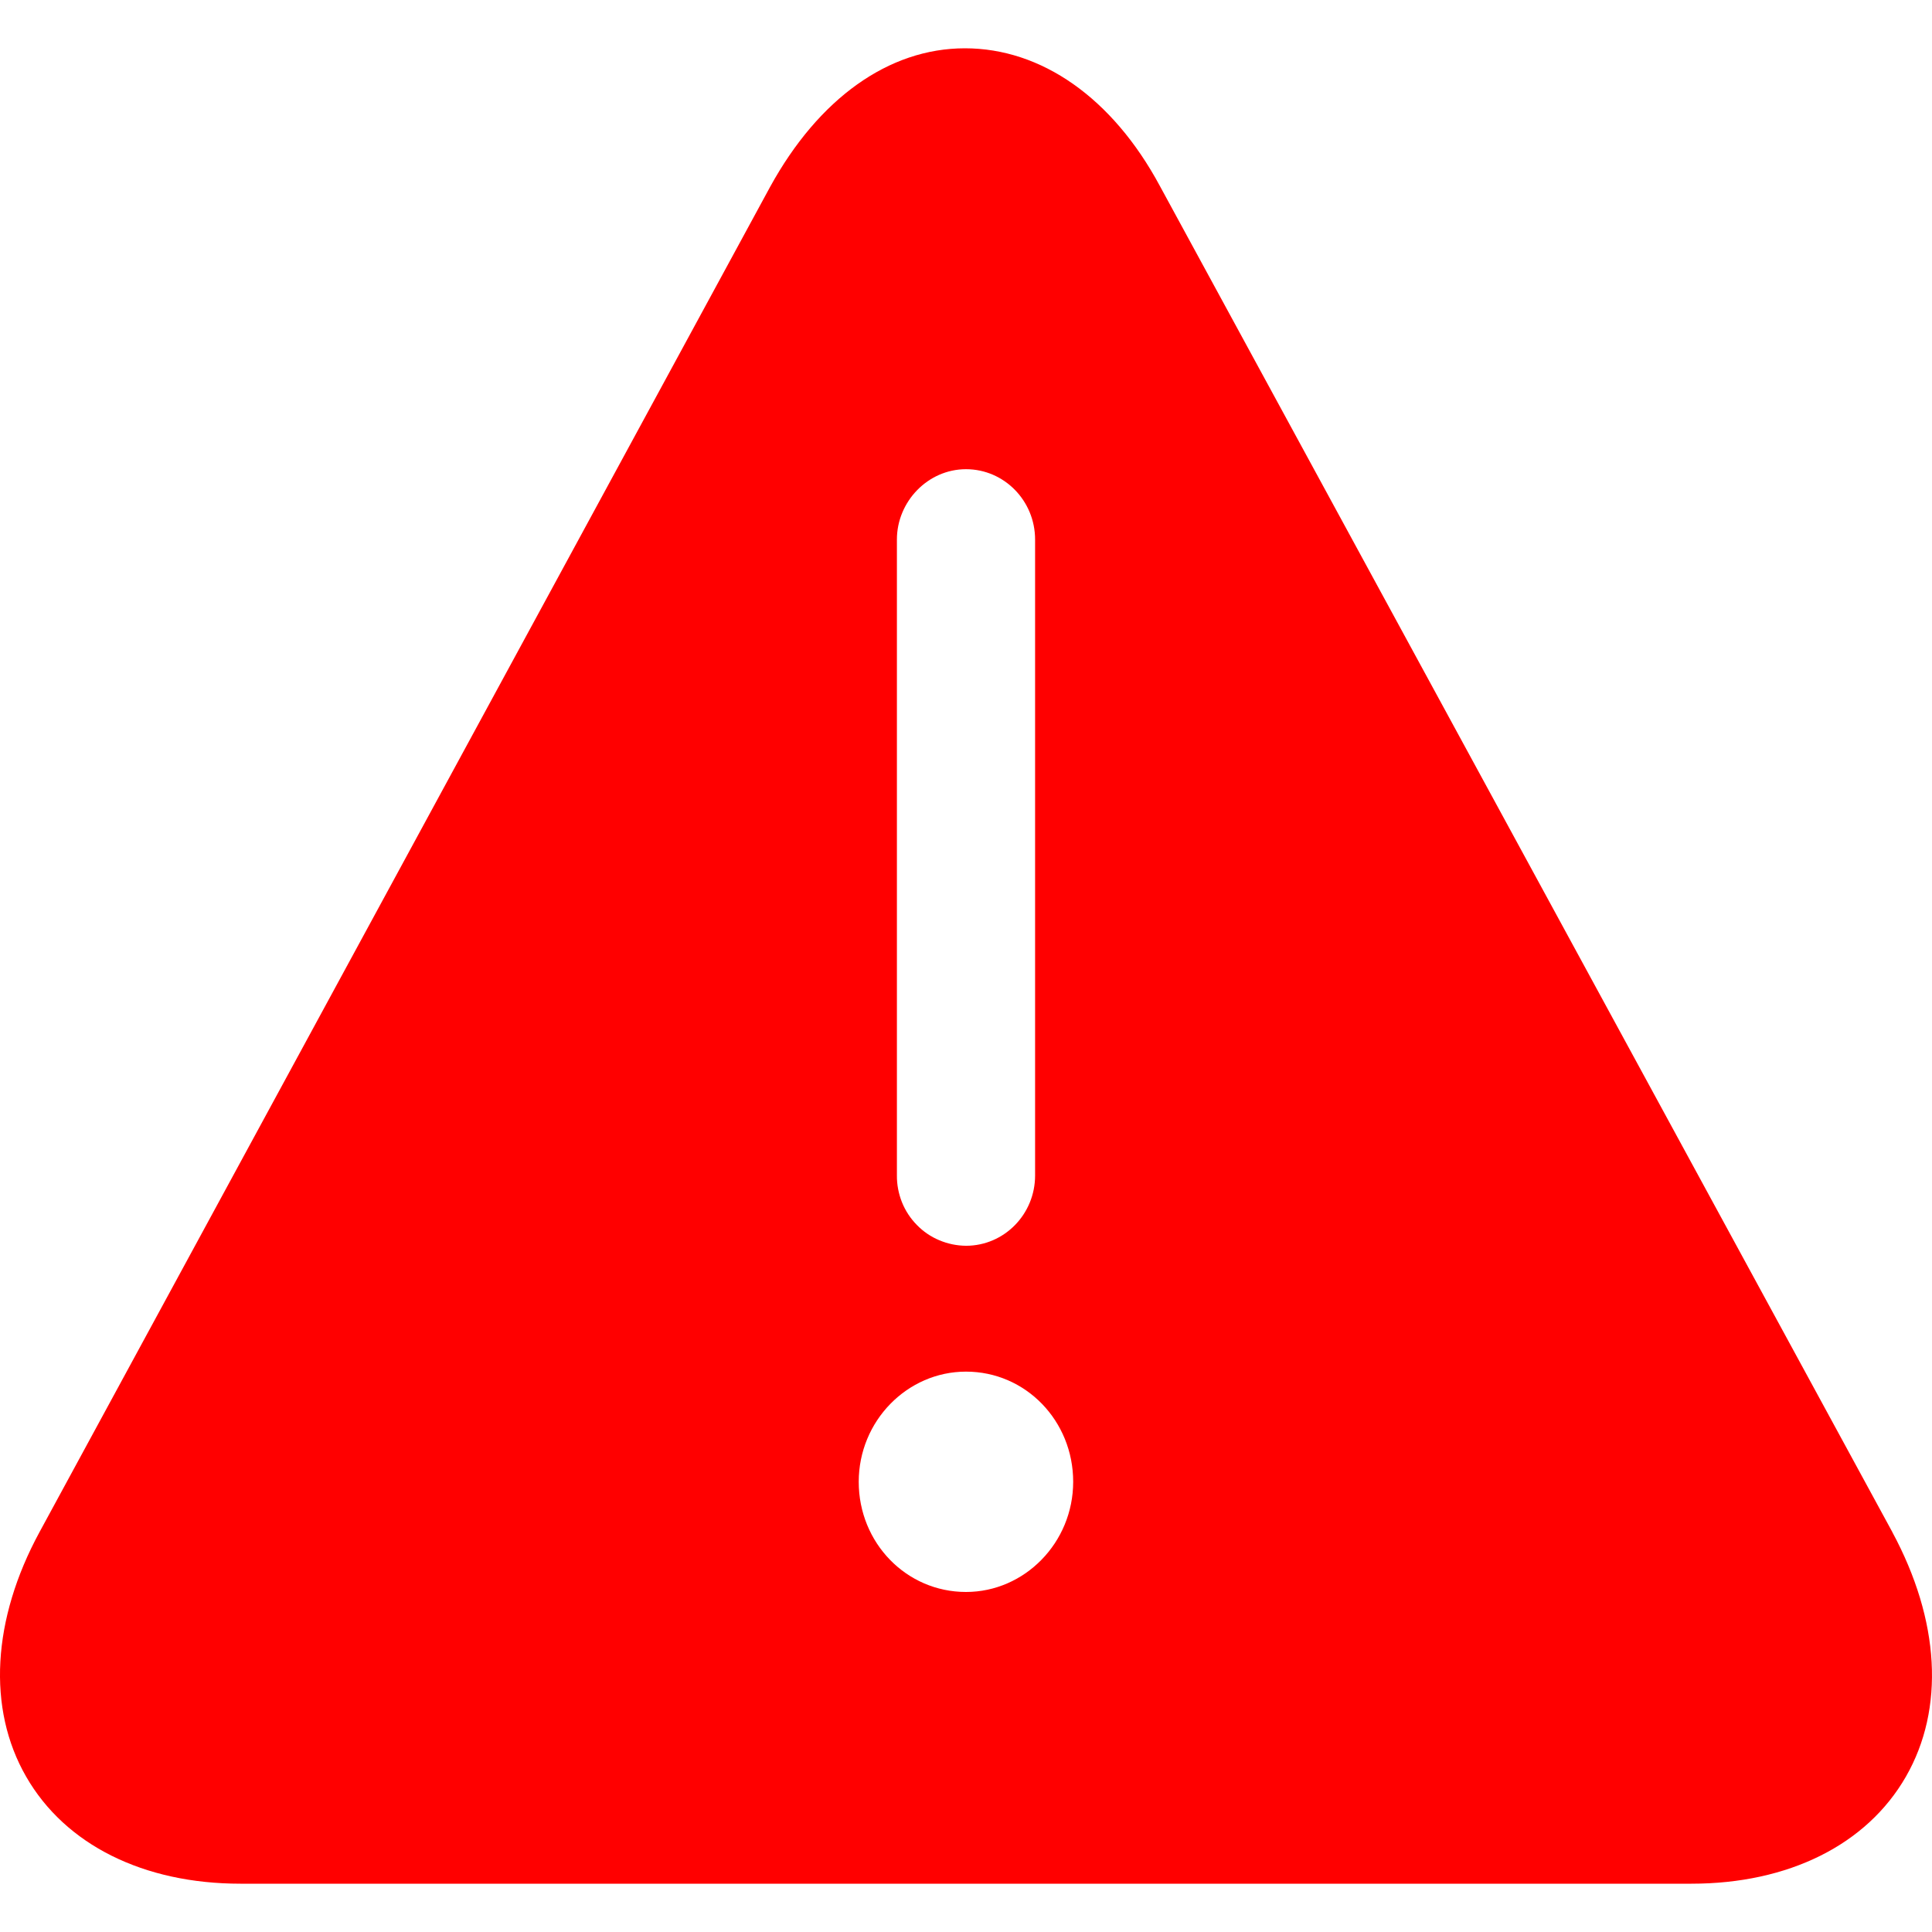
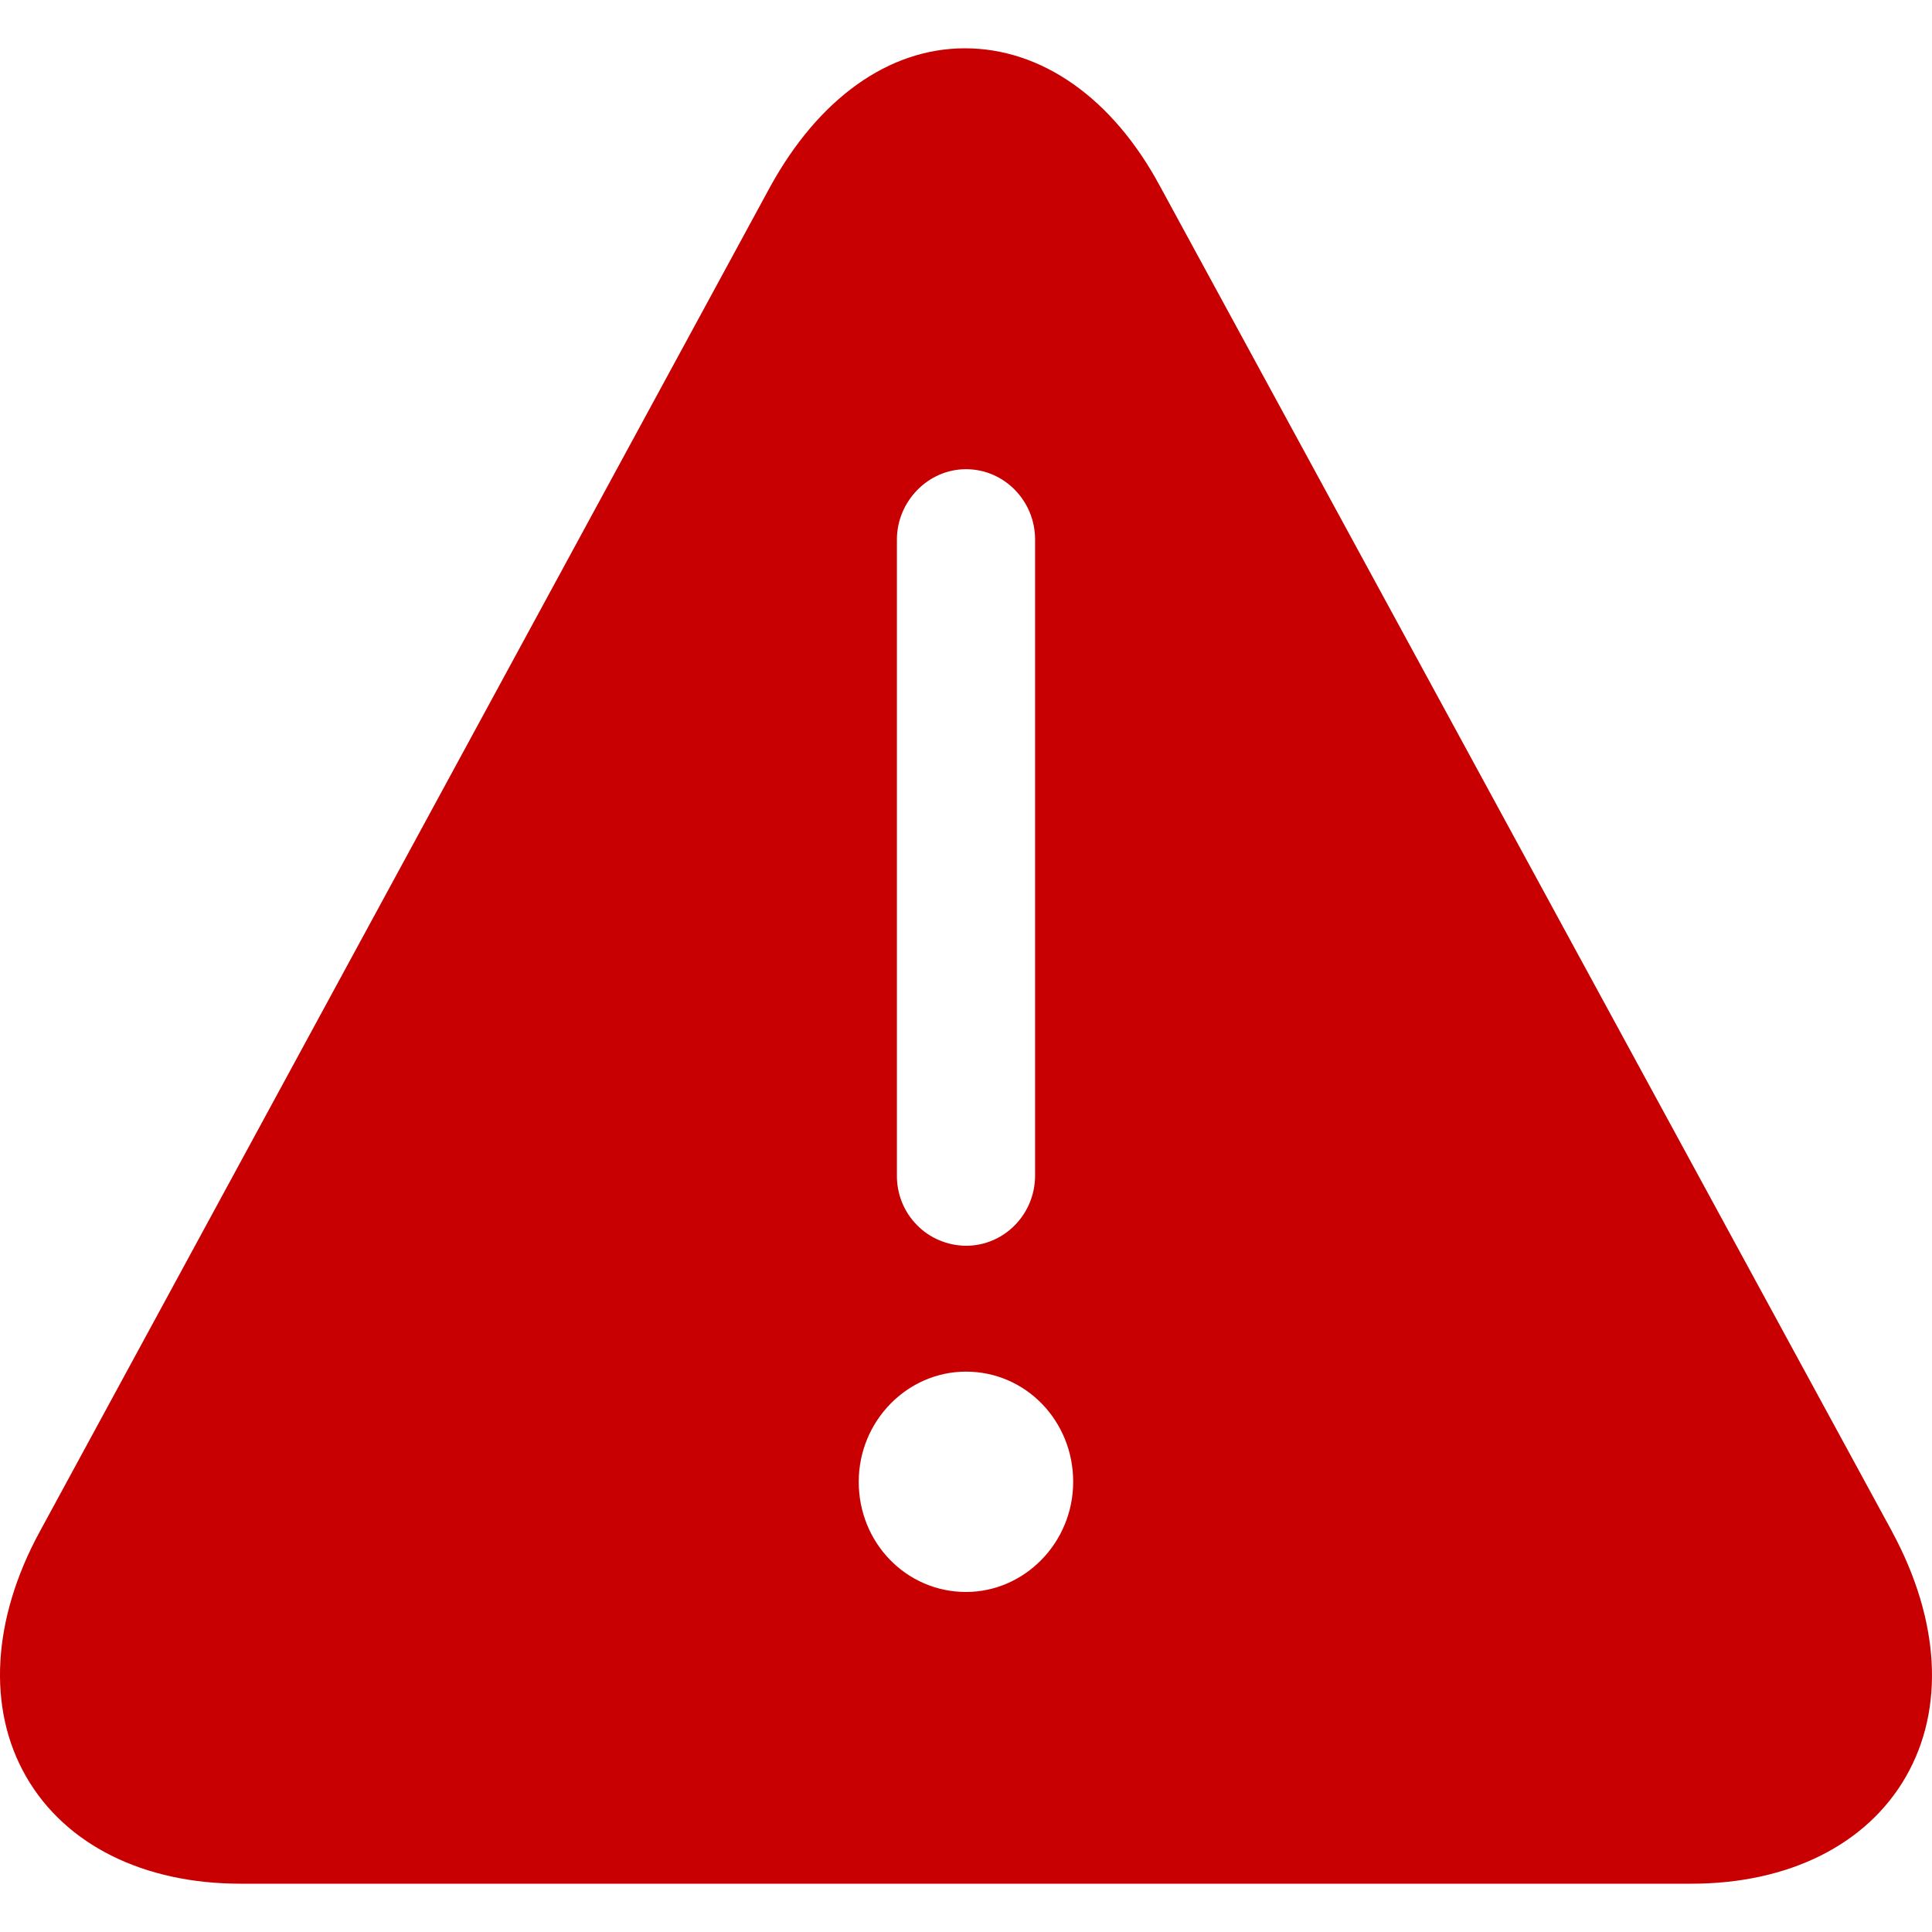
<svg xmlns="http://www.w3.org/2000/svg" width="21" height="21" viewBox="0 0 21 21" fill="none">
-   <path d="M20.569 16.653L12.607 2.021C12.091 1.062 11.318 0.525 10.488 0.525C9.659 0.525 8.898 1.072 8.371 2.031L0.429 16.654C-0.085 17.601 -0.142 18.571 0.284 19.311C0.71 20.053 1.561 20.475 2.614 20.475H18.385C19.439 20.475 20.29 20.053 20.716 19.312C21.142 18.571 21.085 17.612 20.569 16.654M10.5 5.1C10.915 5.1 11.251 5.443 11.251 5.865V12.777C11.251 13.199 10.915 13.541 10.5 13.541C10.4 13.54 10.302 13.52 10.21 13.481C10.118 13.443 10.035 13.386 9.966 13.315C9.896 13.244 9.841 13.16 9.804 13.068C9.767 12.975 9.748 12.876 9.749 12.777V5.864C9.749 5.453 10.085 5.1 10.5 5.1ZM10.5 17.304C9.85 17.304 9.334 16.769 9.334 16.107C9.334 15.446 9.861 14.909 10.5 14.909C11.15 14.909 11.665 15.445 11.665 16.106C11.665 16.768 11.137 17.304 10.5 17.304Z" fill="red" />
+   <path d="M20.569 16.653L12.607 2.021C12.091 1.062 11.318 0.525 10.488 0.525C9.659 0.525 8.898 1.072 8.371 2.031L0.429 16.654C-0.085 17.601 -0.142 18.571 0.284 19.311C0.71 20.053 1.561 20.475 2.614 20.475H18.385C19.439 20.475 20.29 20.053 20.716 19.312C21.142 18.571 21.085 17.612 20.569 16.654M10.5 5.1C10.915 5.1 11.251 5.443 11.251 5.865V12.777C11.251 13.199 10.915 13.541 10.5 13.541C10.4 13.54 10.302 13.52 10.21 13.481C10.118 13.443 10.035 13.386 9.966 13.315C9.896 13.244 9.841 13.16 9.804 13.068C9.767 12.975 9.748 12.876 9.749 12.777V5.864C9.749 5.453 10.085 5.1 10.5 5.1ZM10.5 17.304C9.85 17.304 9.334 16.769 9.334 16.107C9.334 15.446 9.861 14.909 10.5 14.909C11.15 14.909 11.665 15.445 11.665 16.106C11.665 16.768 11.137 17.304 10.5 17.304Z" fill="#C80001" />
</svg>
